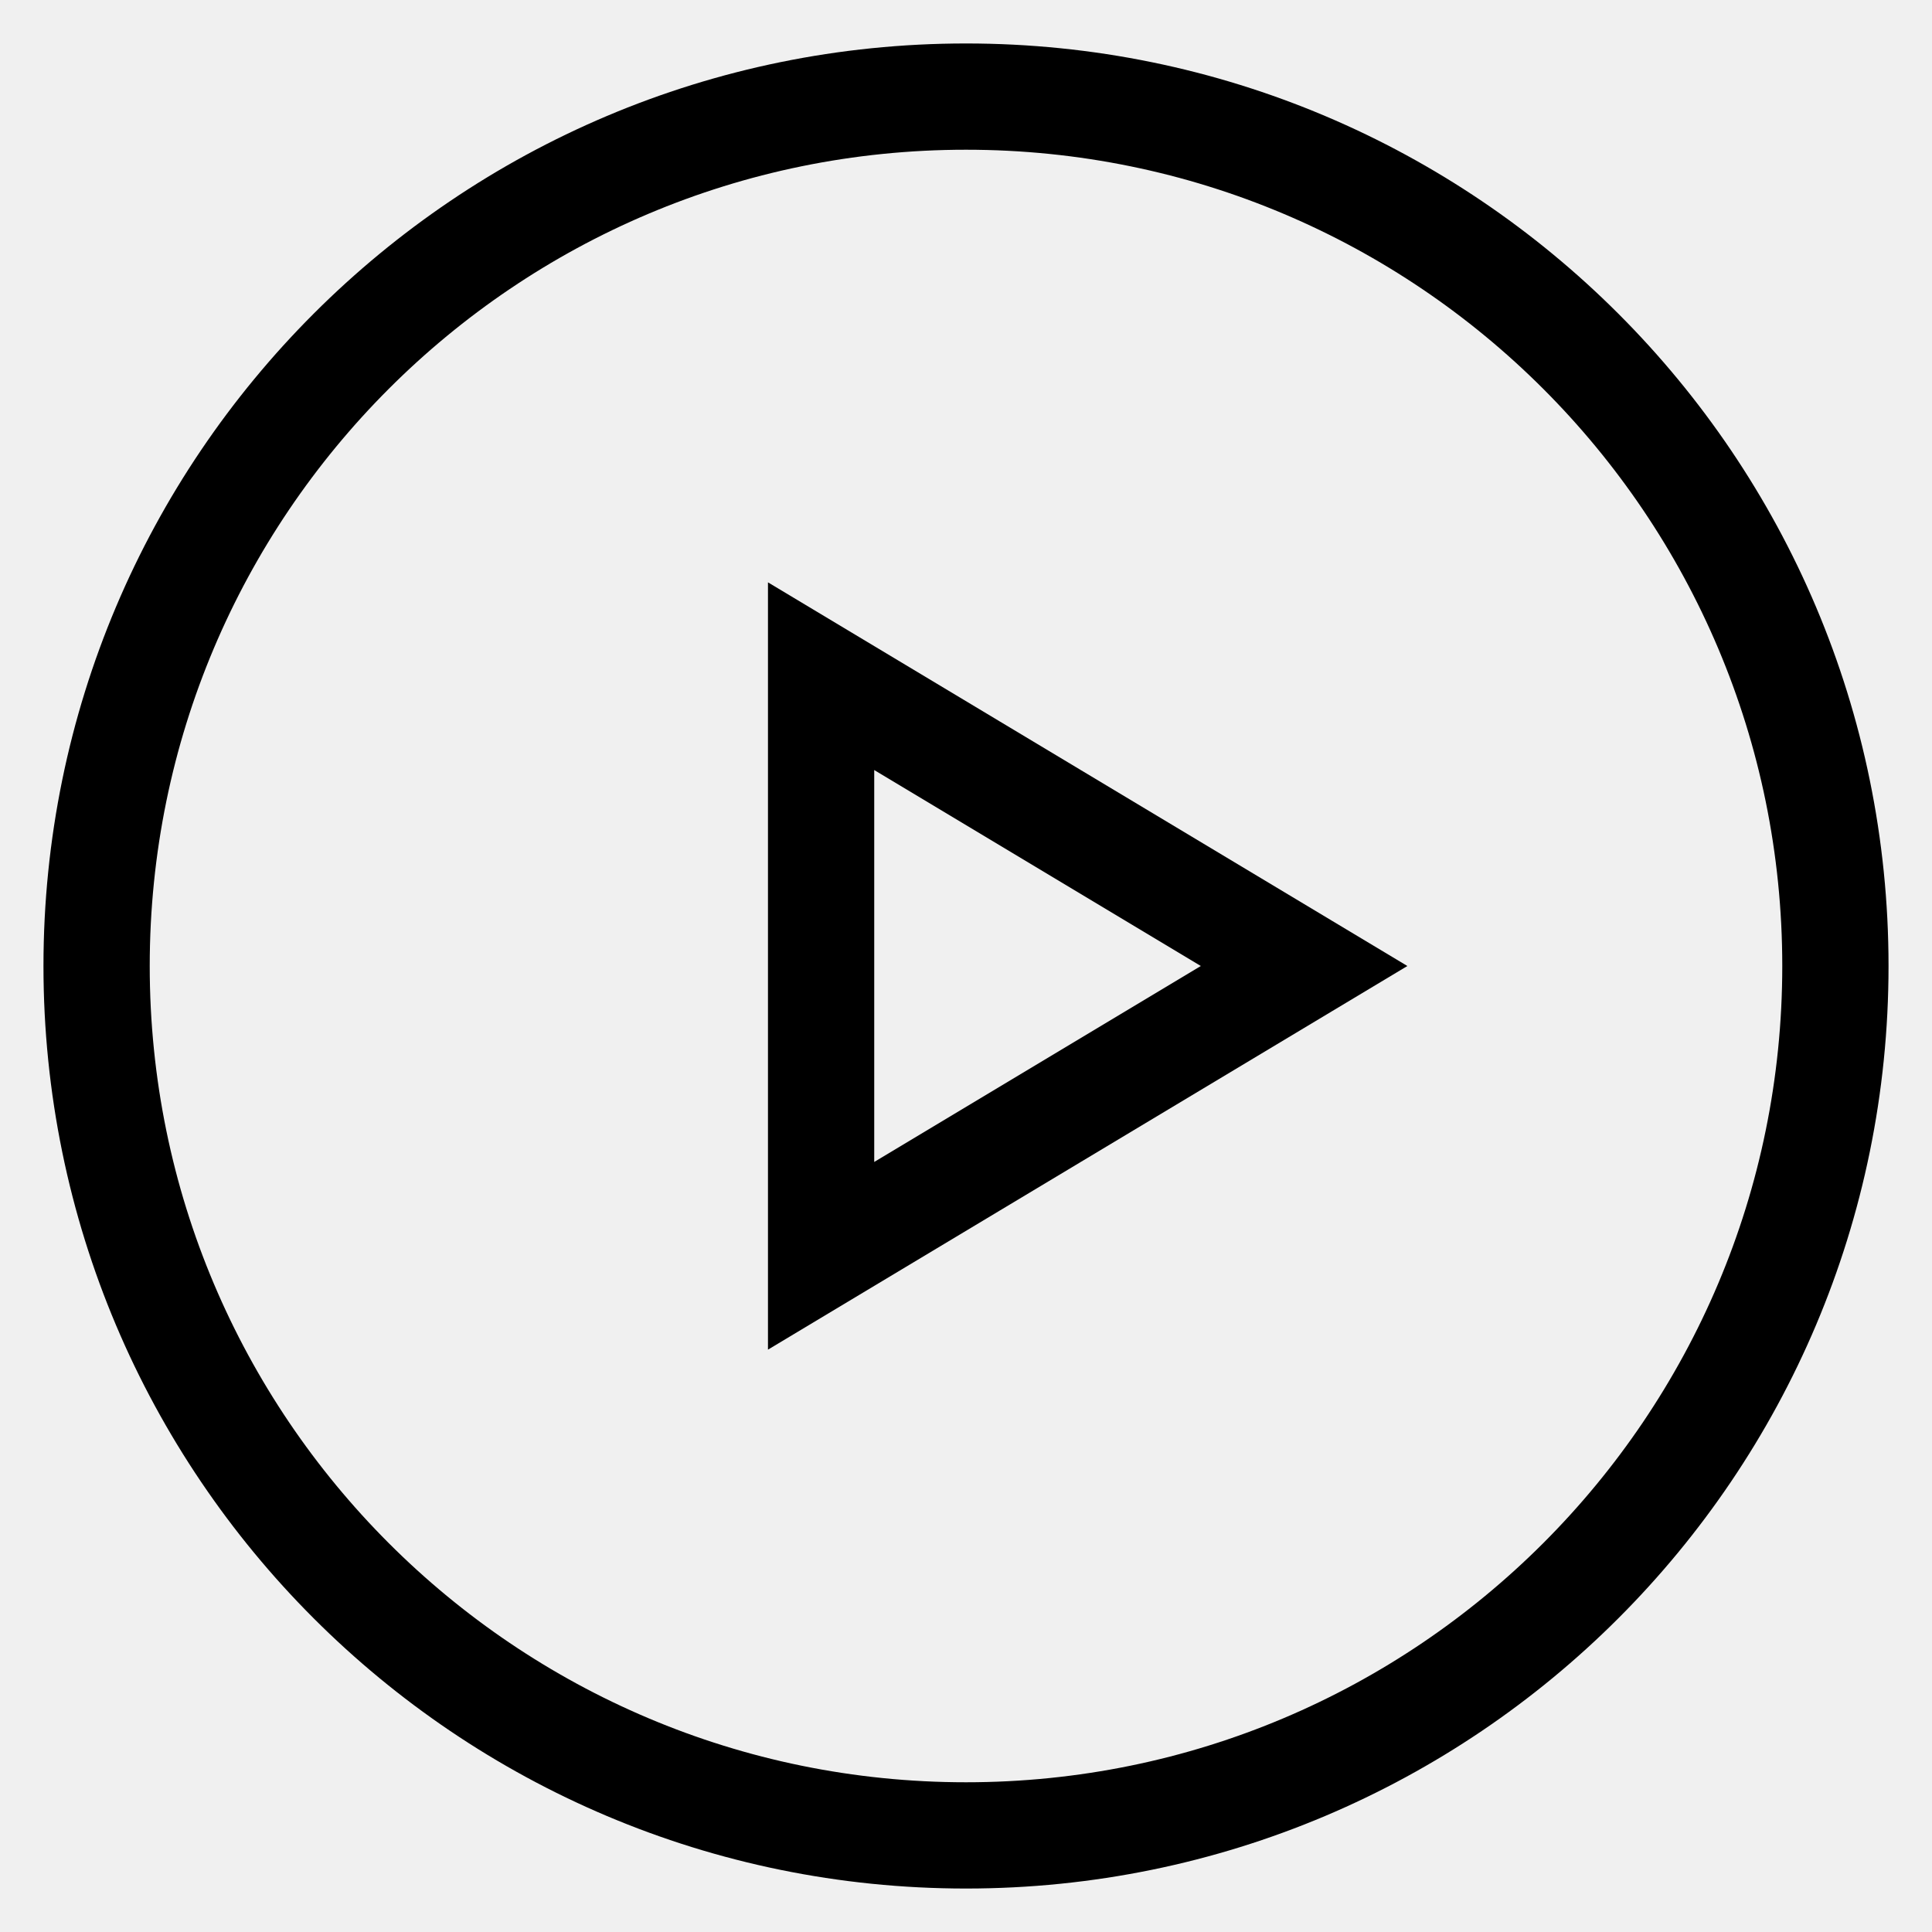
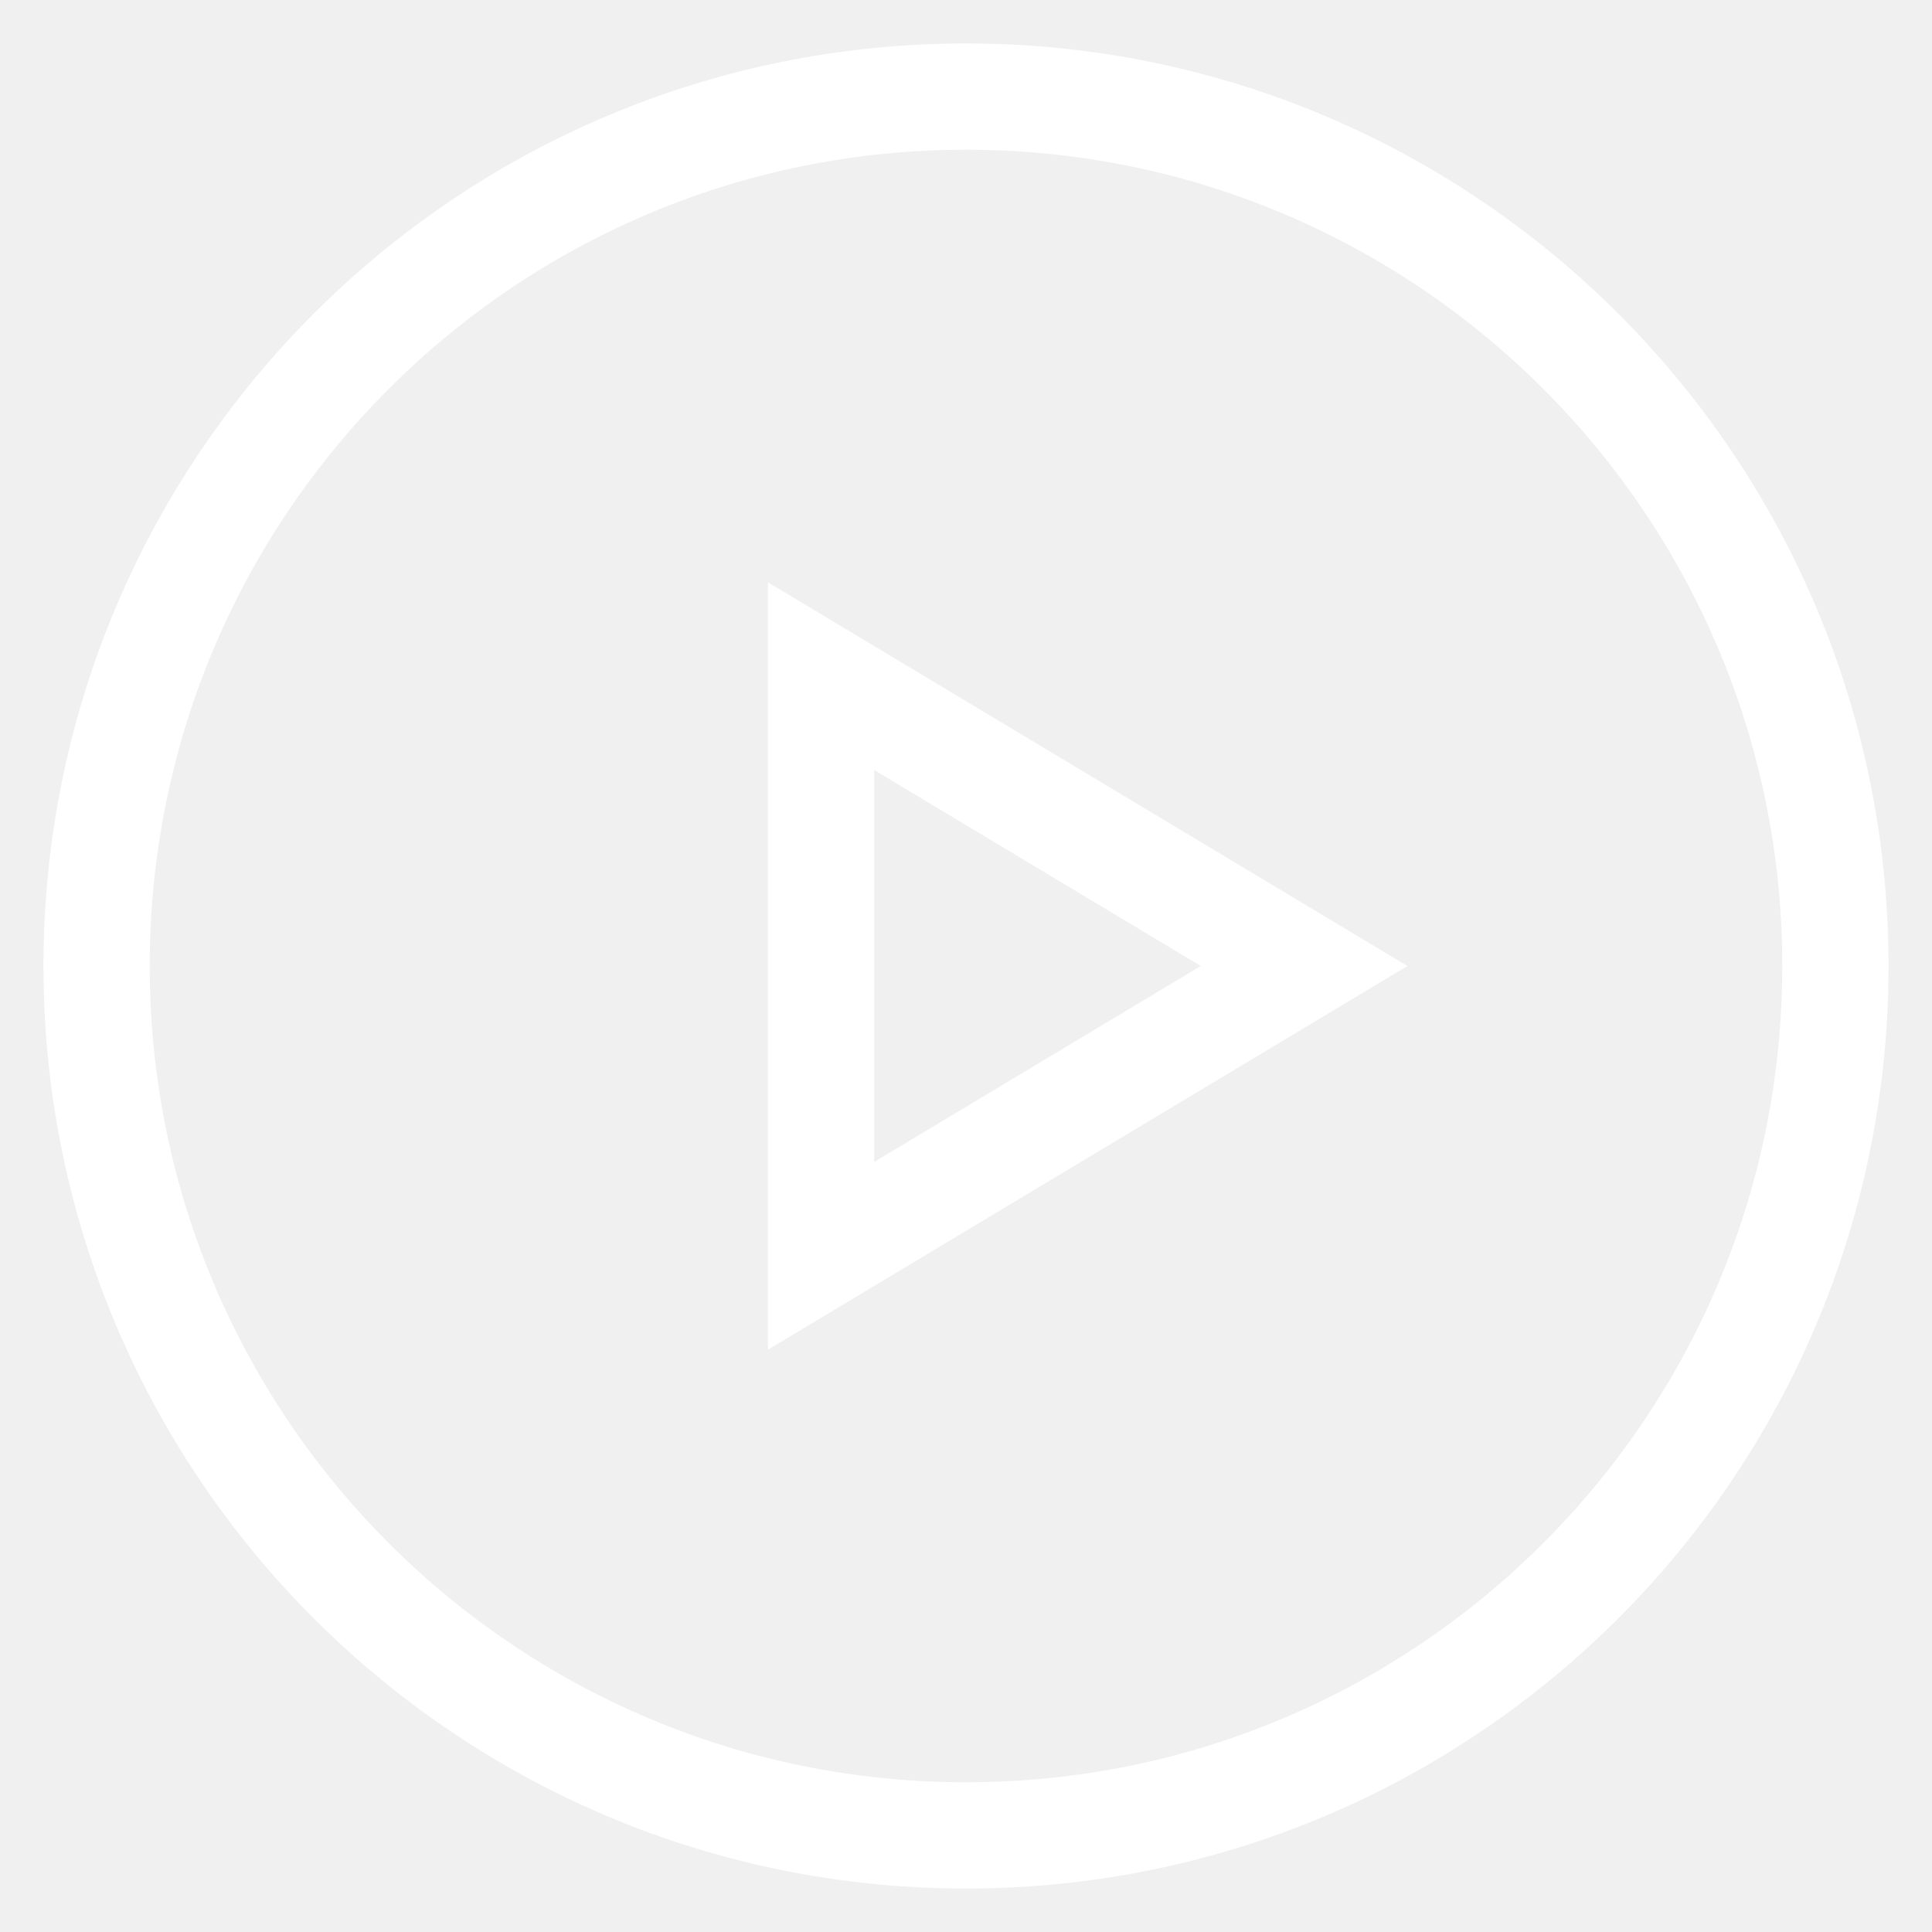
<svg xmlns="http://www.w3.org/2000/svg" width="20" height="20" viewBox="0 0 20 20" data-svg="play-circle">
-   <polygon fill="none" stroke="#000" stroke-width="1.1" points="8.5 7 13.5 10 8.5 13" />
-   <circle fill="none" stroke="#000" stroke-width="1.1" cx="10" cy="10" r="9" />
+   <polygon fill="none" stroke="#fff" stroke-width="1.1" points="8.5 7 13.5 10 8.5 13" />
+   <circle fill="none" stroke="#fff" stroke-width="1.1" cx="10" cy="10" r="9" />
</svg>
